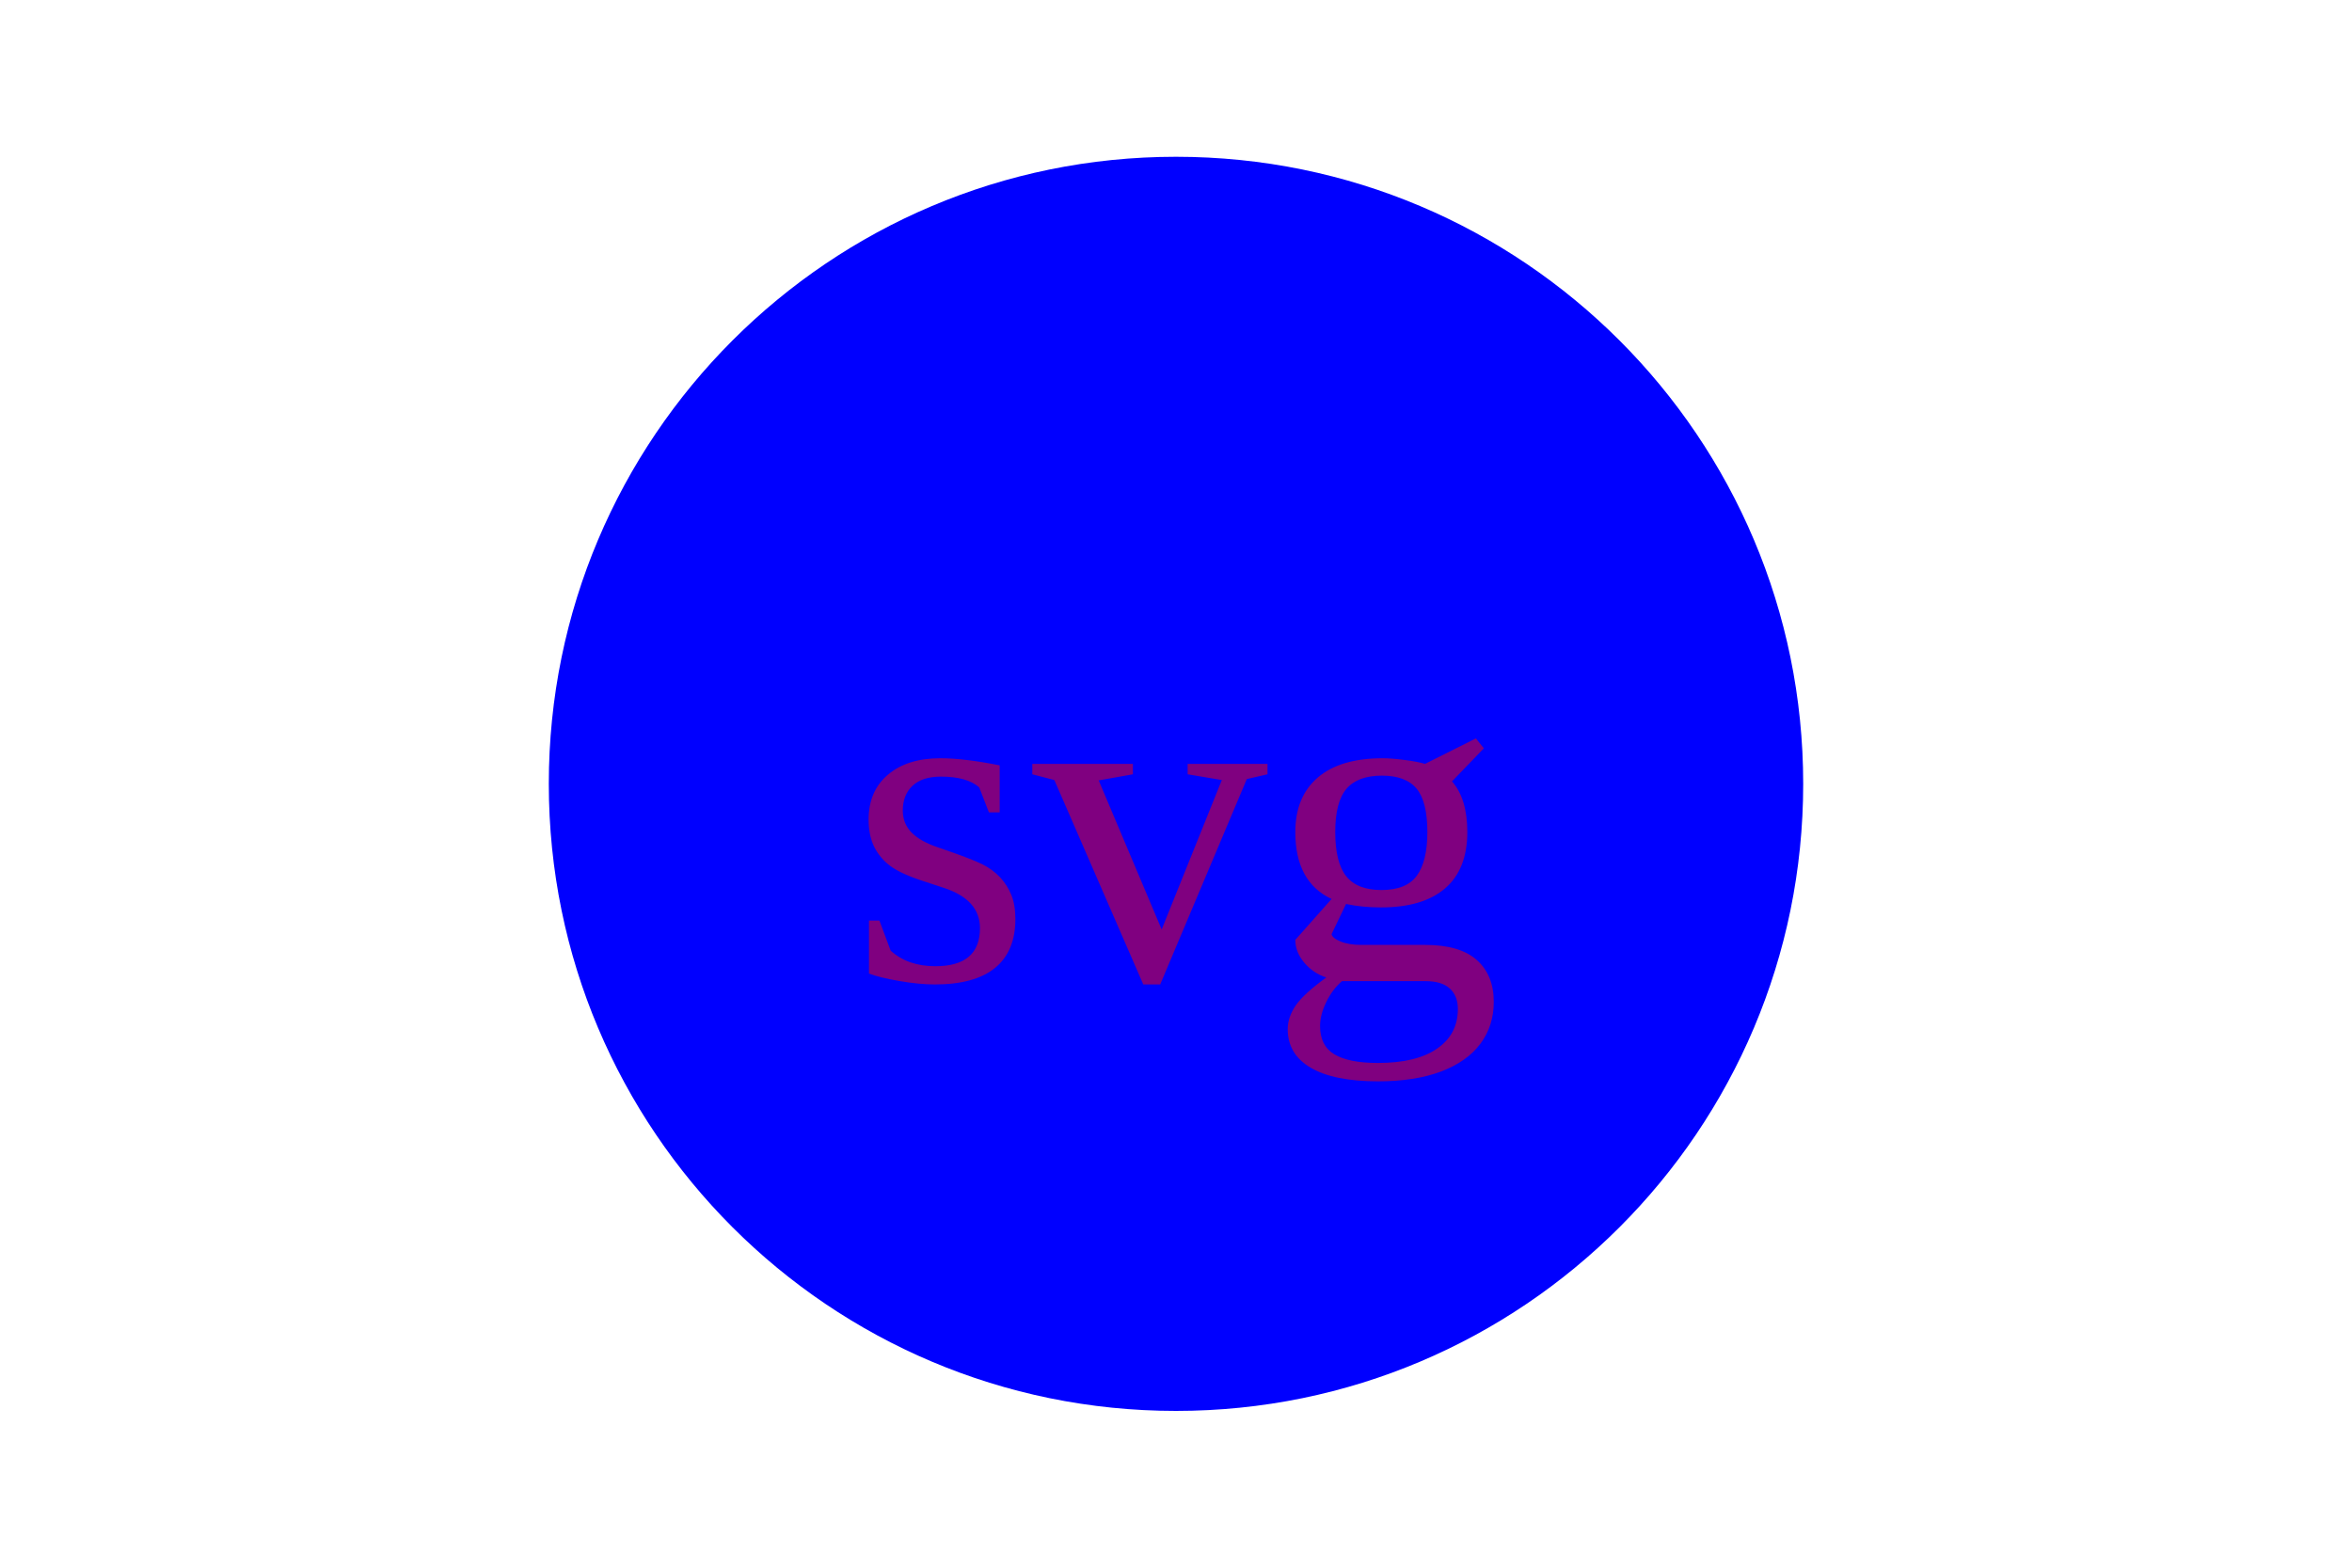
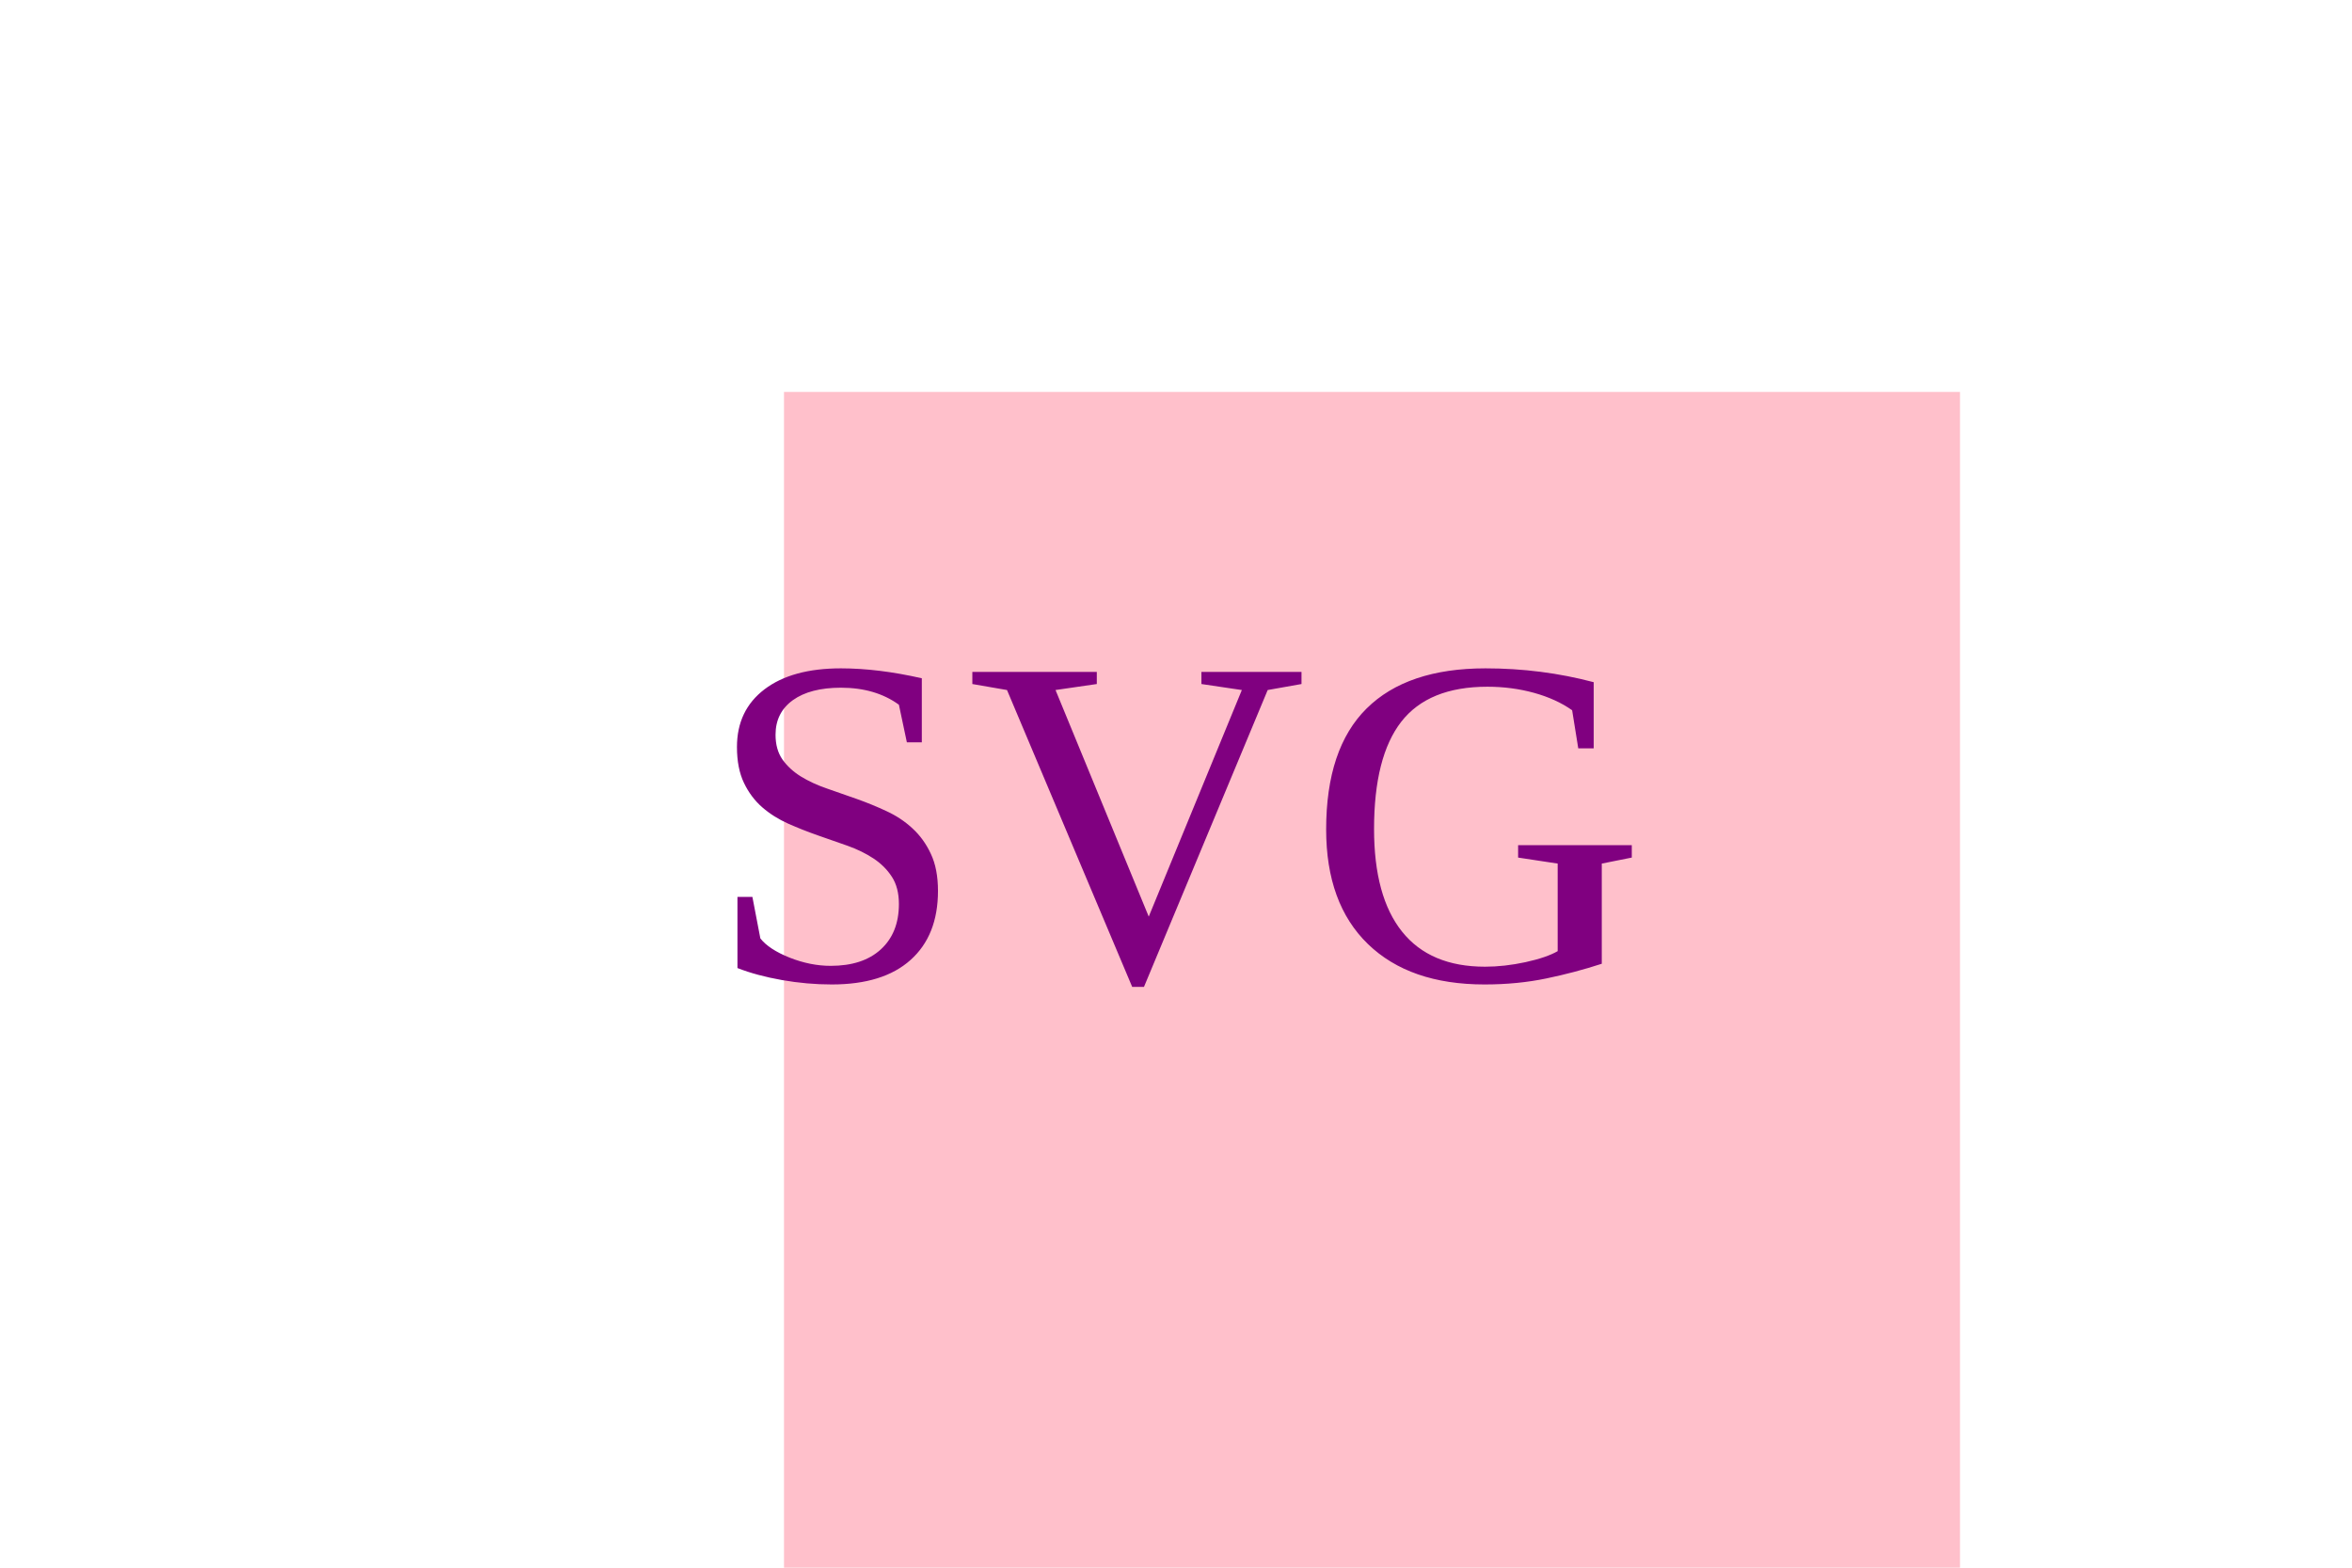
<svg xmlns="http://www.w3.org/2000/svg" version="1.1" width="300" height="200">
-   <circle cx="150" cy="100" r="80" fill="blue" />
-   <text x="150" y="125" font-size="60" text-anchor="middle" fill="purple"> svg </text>
+   <rect x="100" y="50" width="150" height="150" fill="pink" />
+   <text x="150" y="125" font-size="60" text-anchor="middle" fill="PURPLE"> SVG </text>
</svg>
